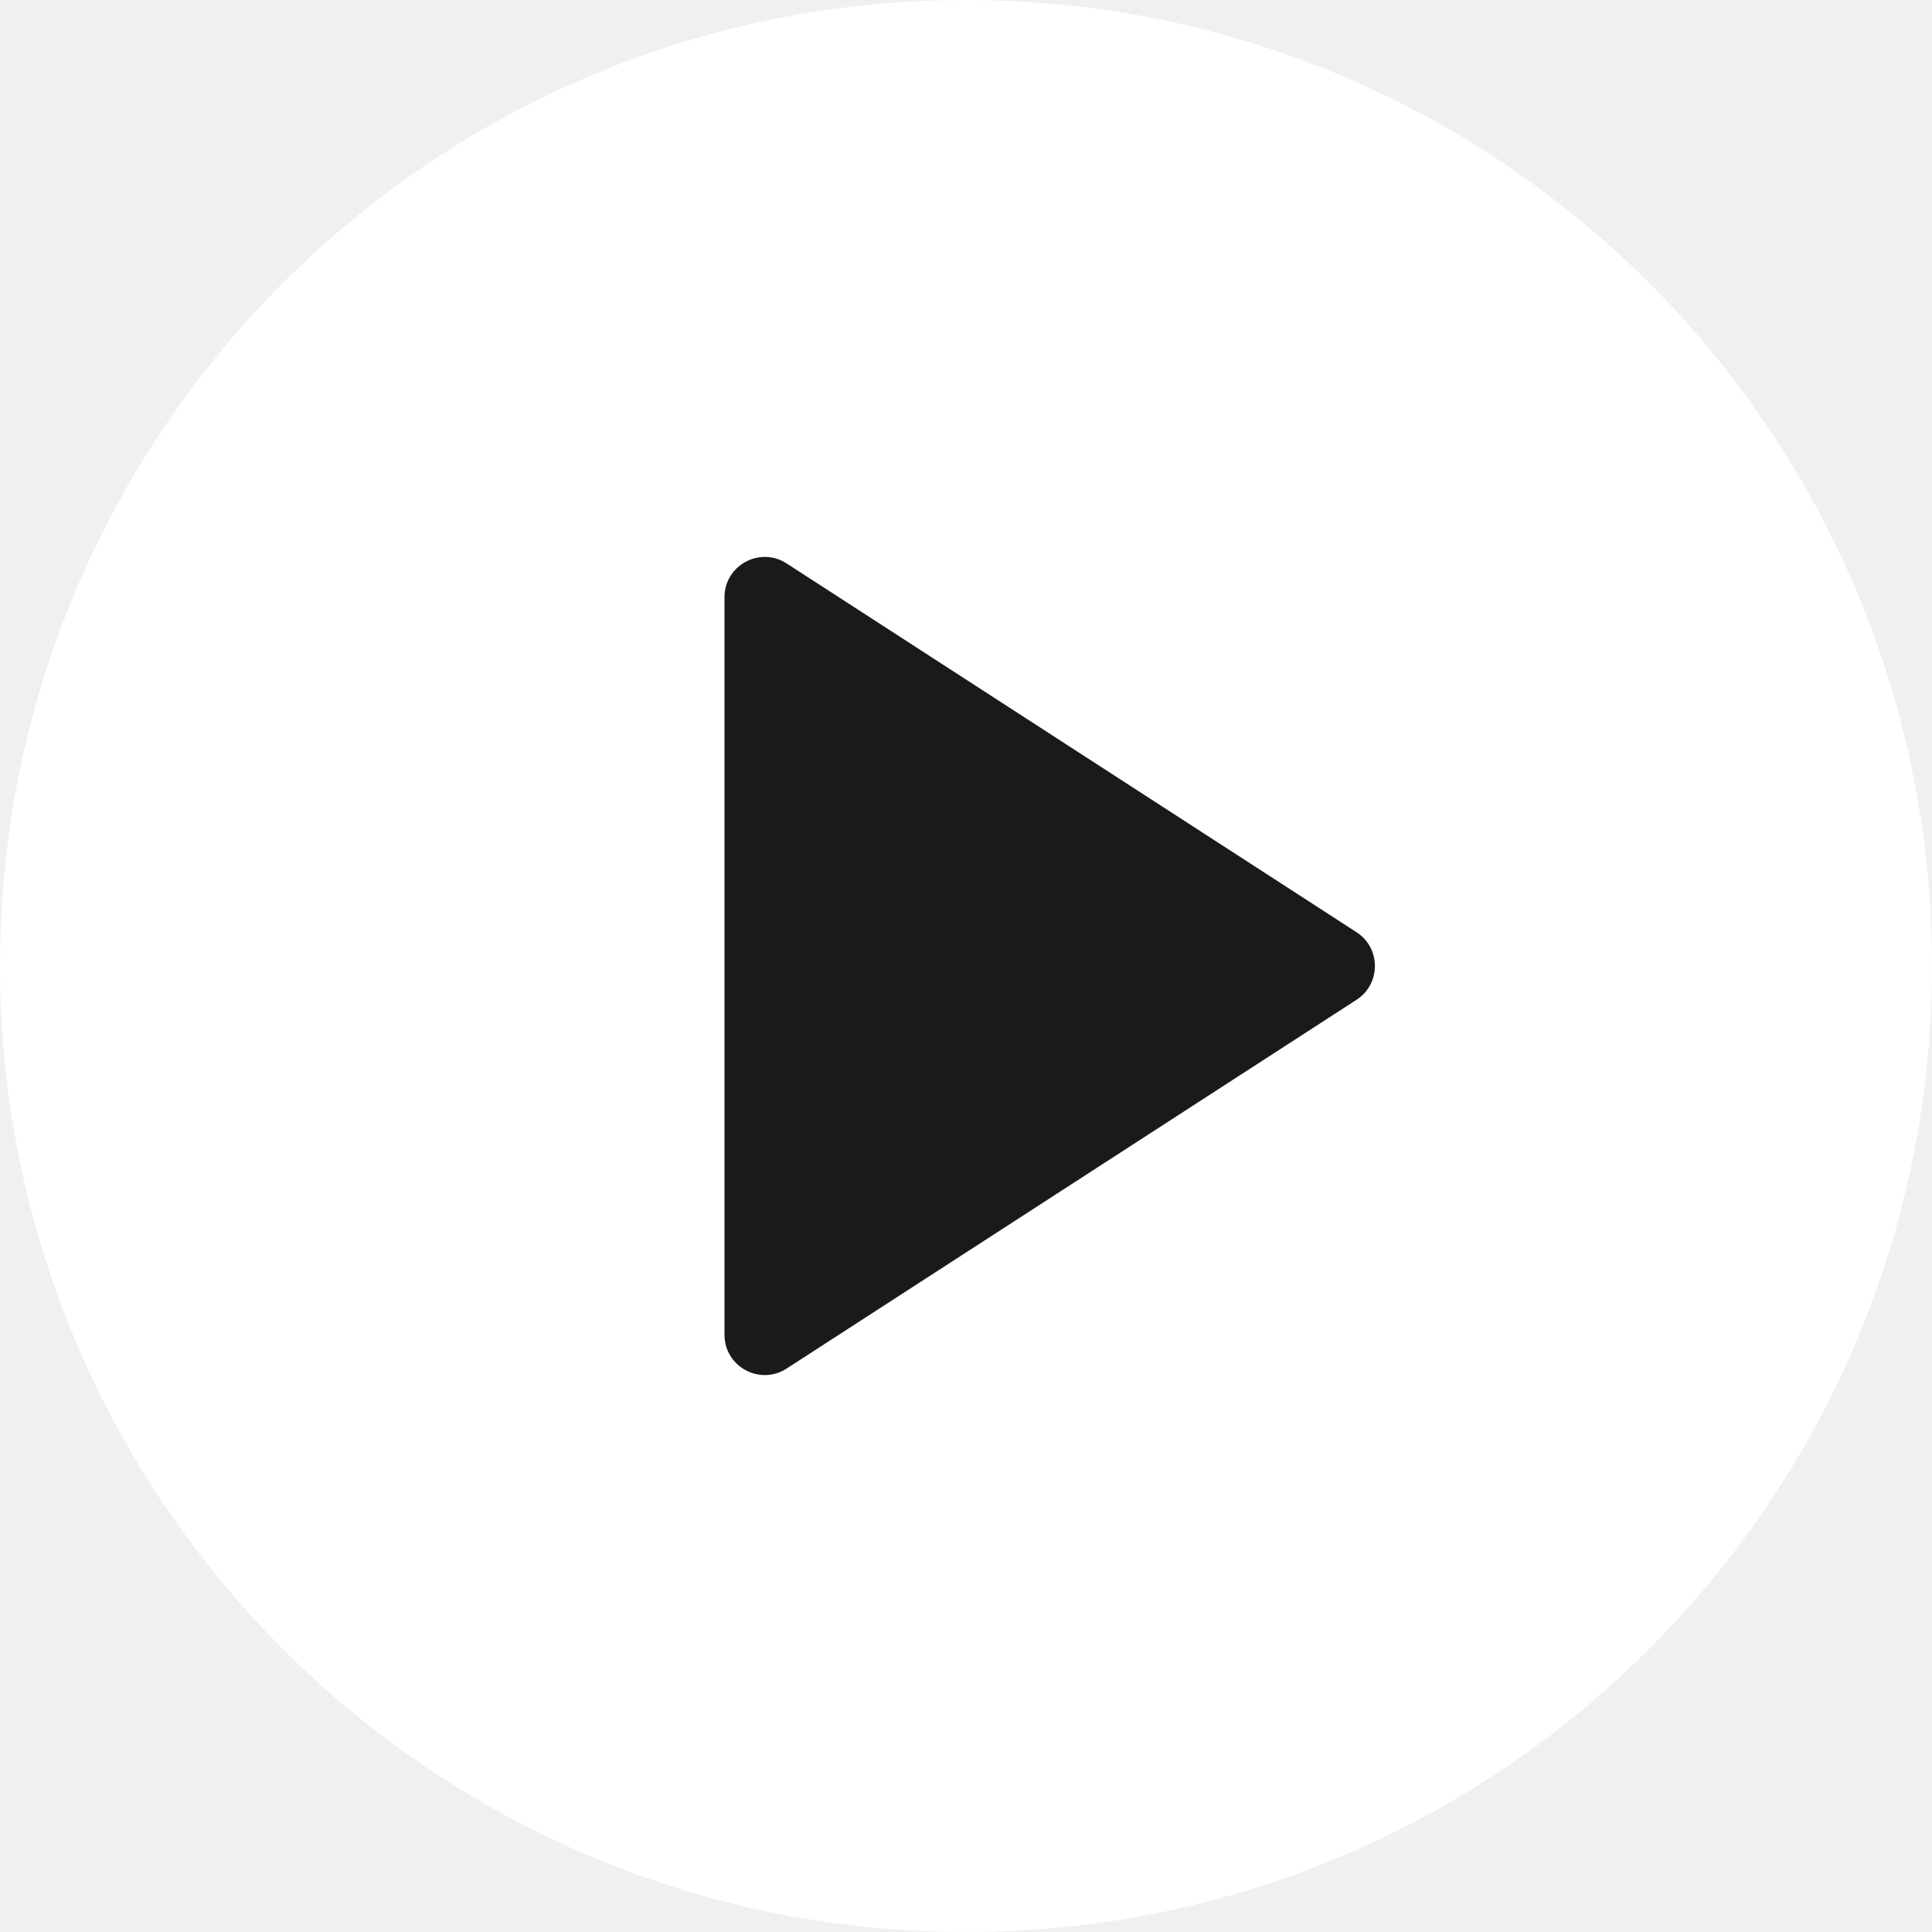
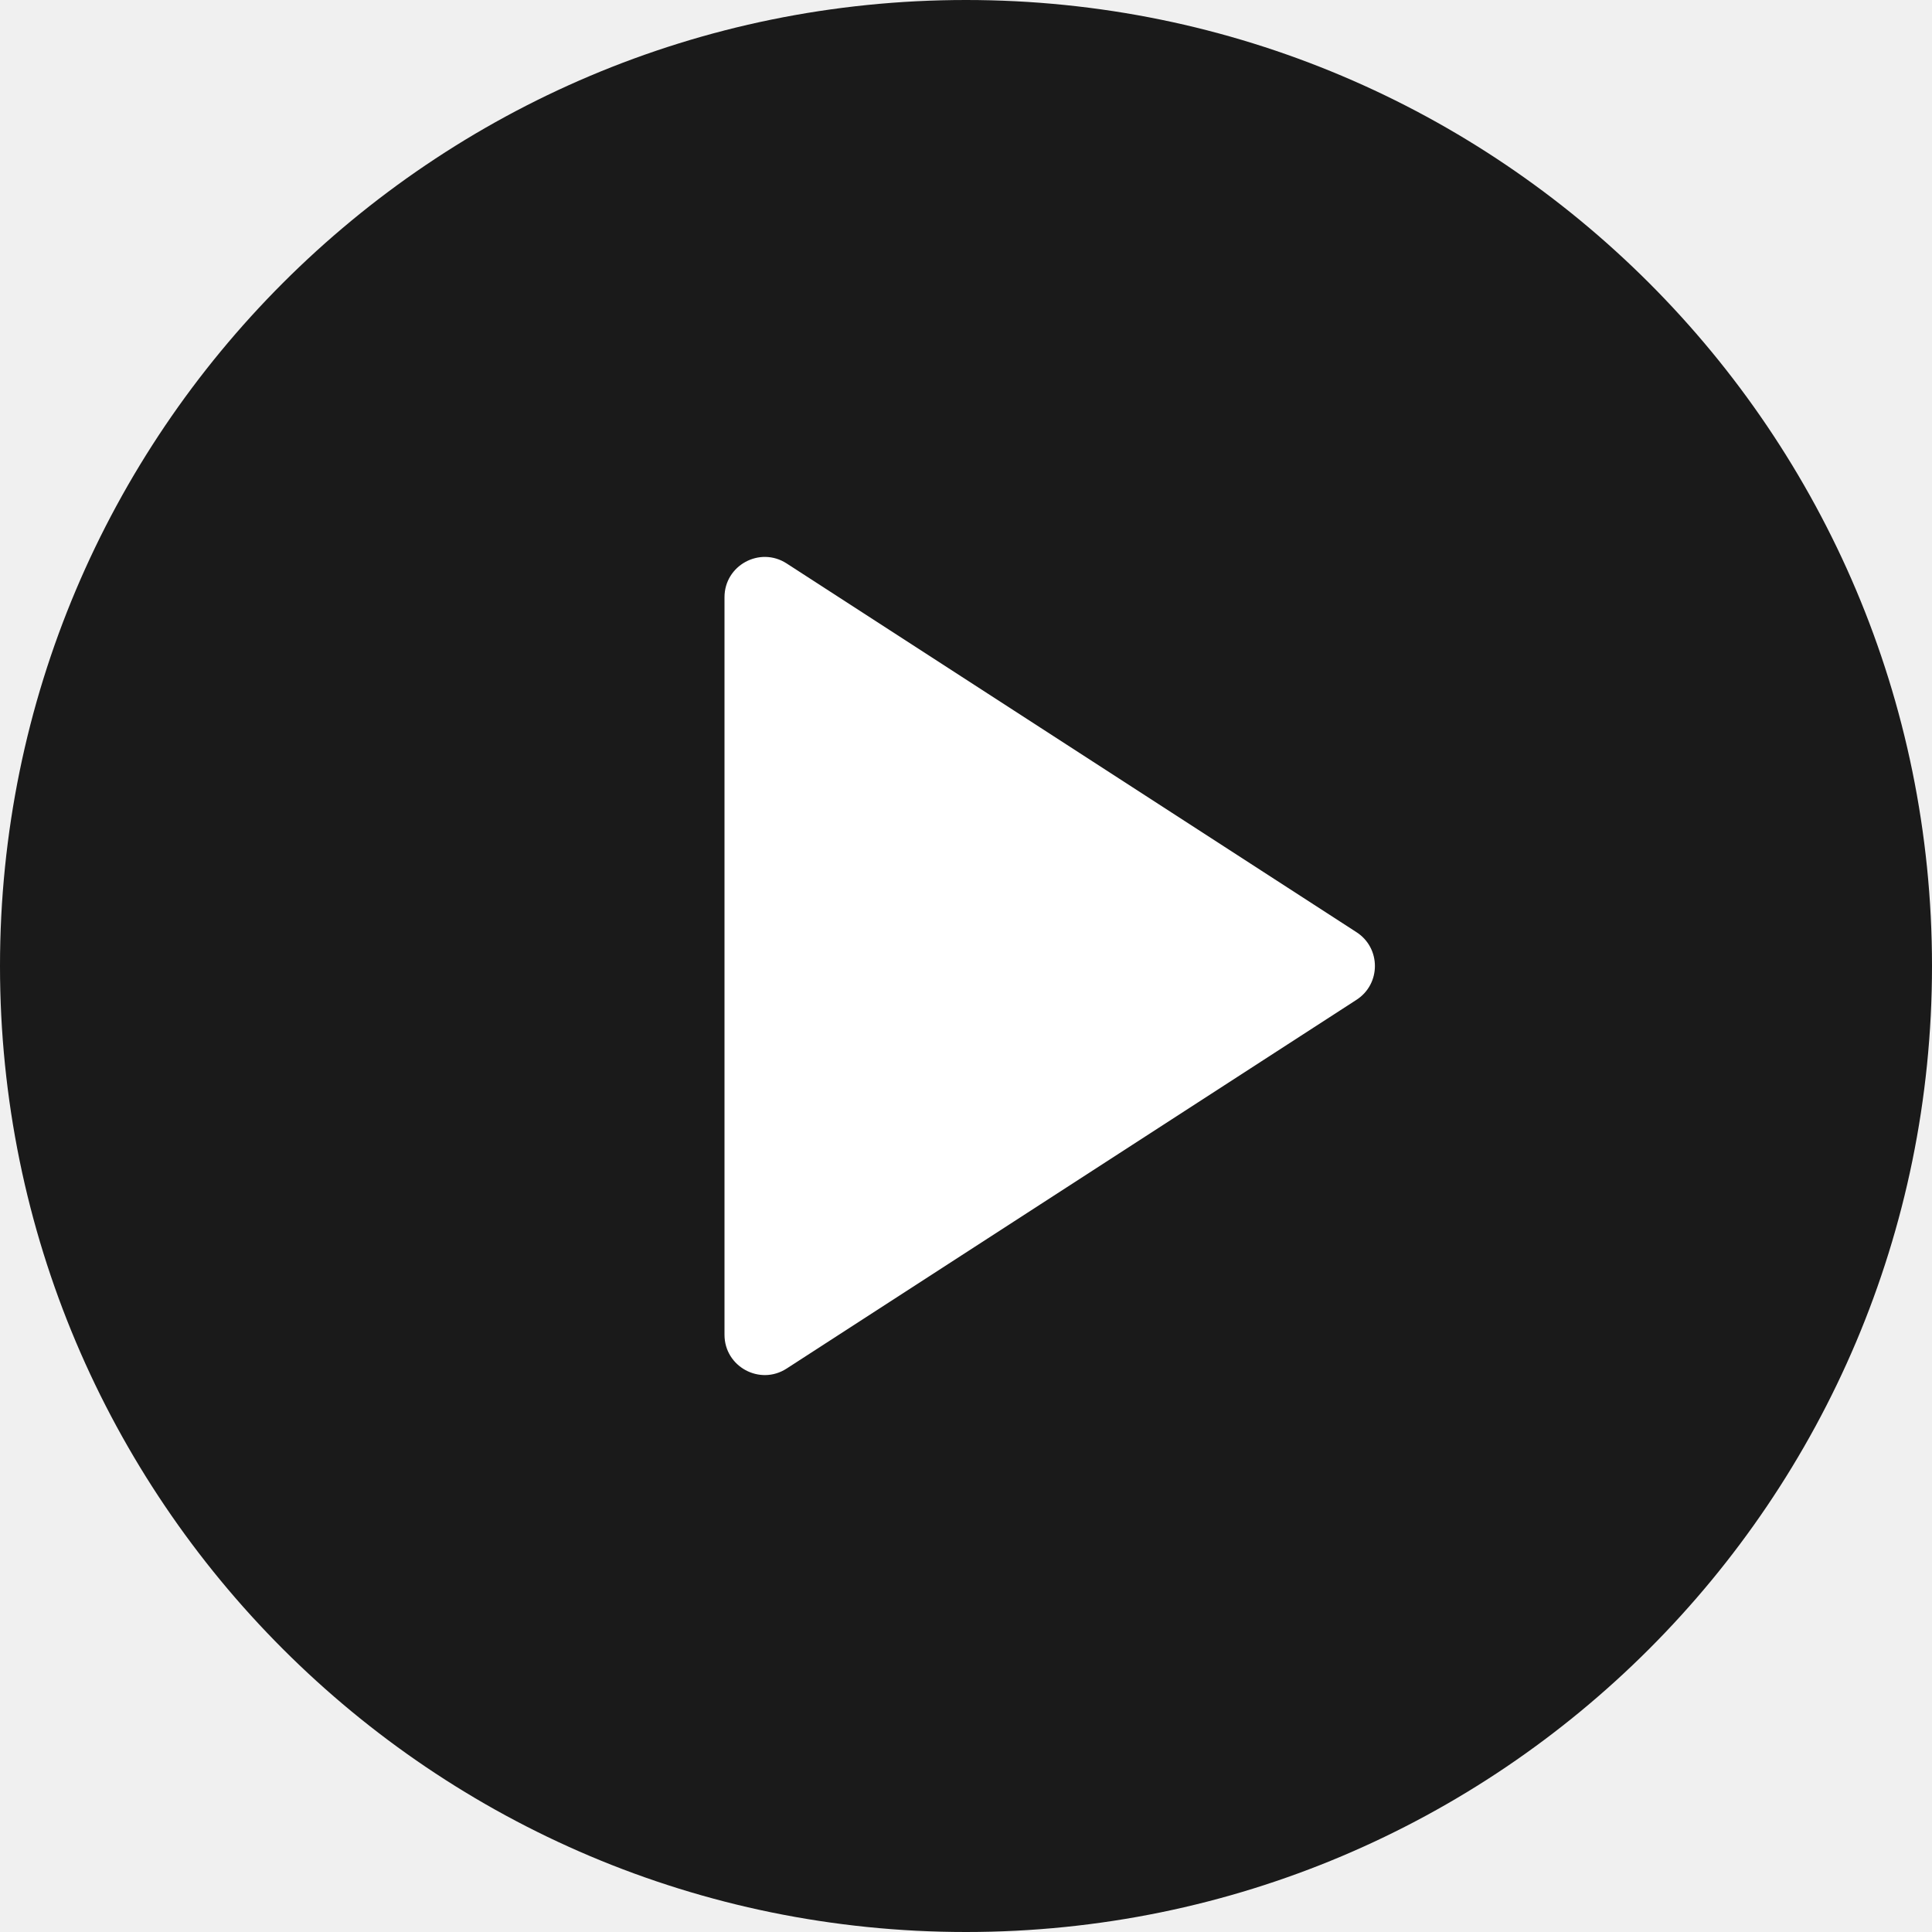
<svg xmlns="http://www.w3.org/2000/svg" viewBox="0 0 96 96" fill="none">
-   <circle cx="48" cy="48" r="48" fill="white" />
-   <path d="M36 66.324V29.676C36 28.091 37.756 27.136 39.087 27.997L67.405 46.321C68.623 47.109 68.623 48.891 67.405 49.679L39.087 68.003C37.756 68.864 36 67.909 36 66.324Z" fill="#1A1A1A" />
+   <circle cx="48" cy="48" r="48" fill="#1A1A1A" />
+   <path d="M36 66.324V29.676C36 28.091 37.756 27.136 39.087 27.997L67.405 46.321C68.623 47.109 68.623 48.891 67.405 49.679L39.087 68.003C37.756 68.864 36 67.909 36 66.324Z" fill="white" />
</svg>
